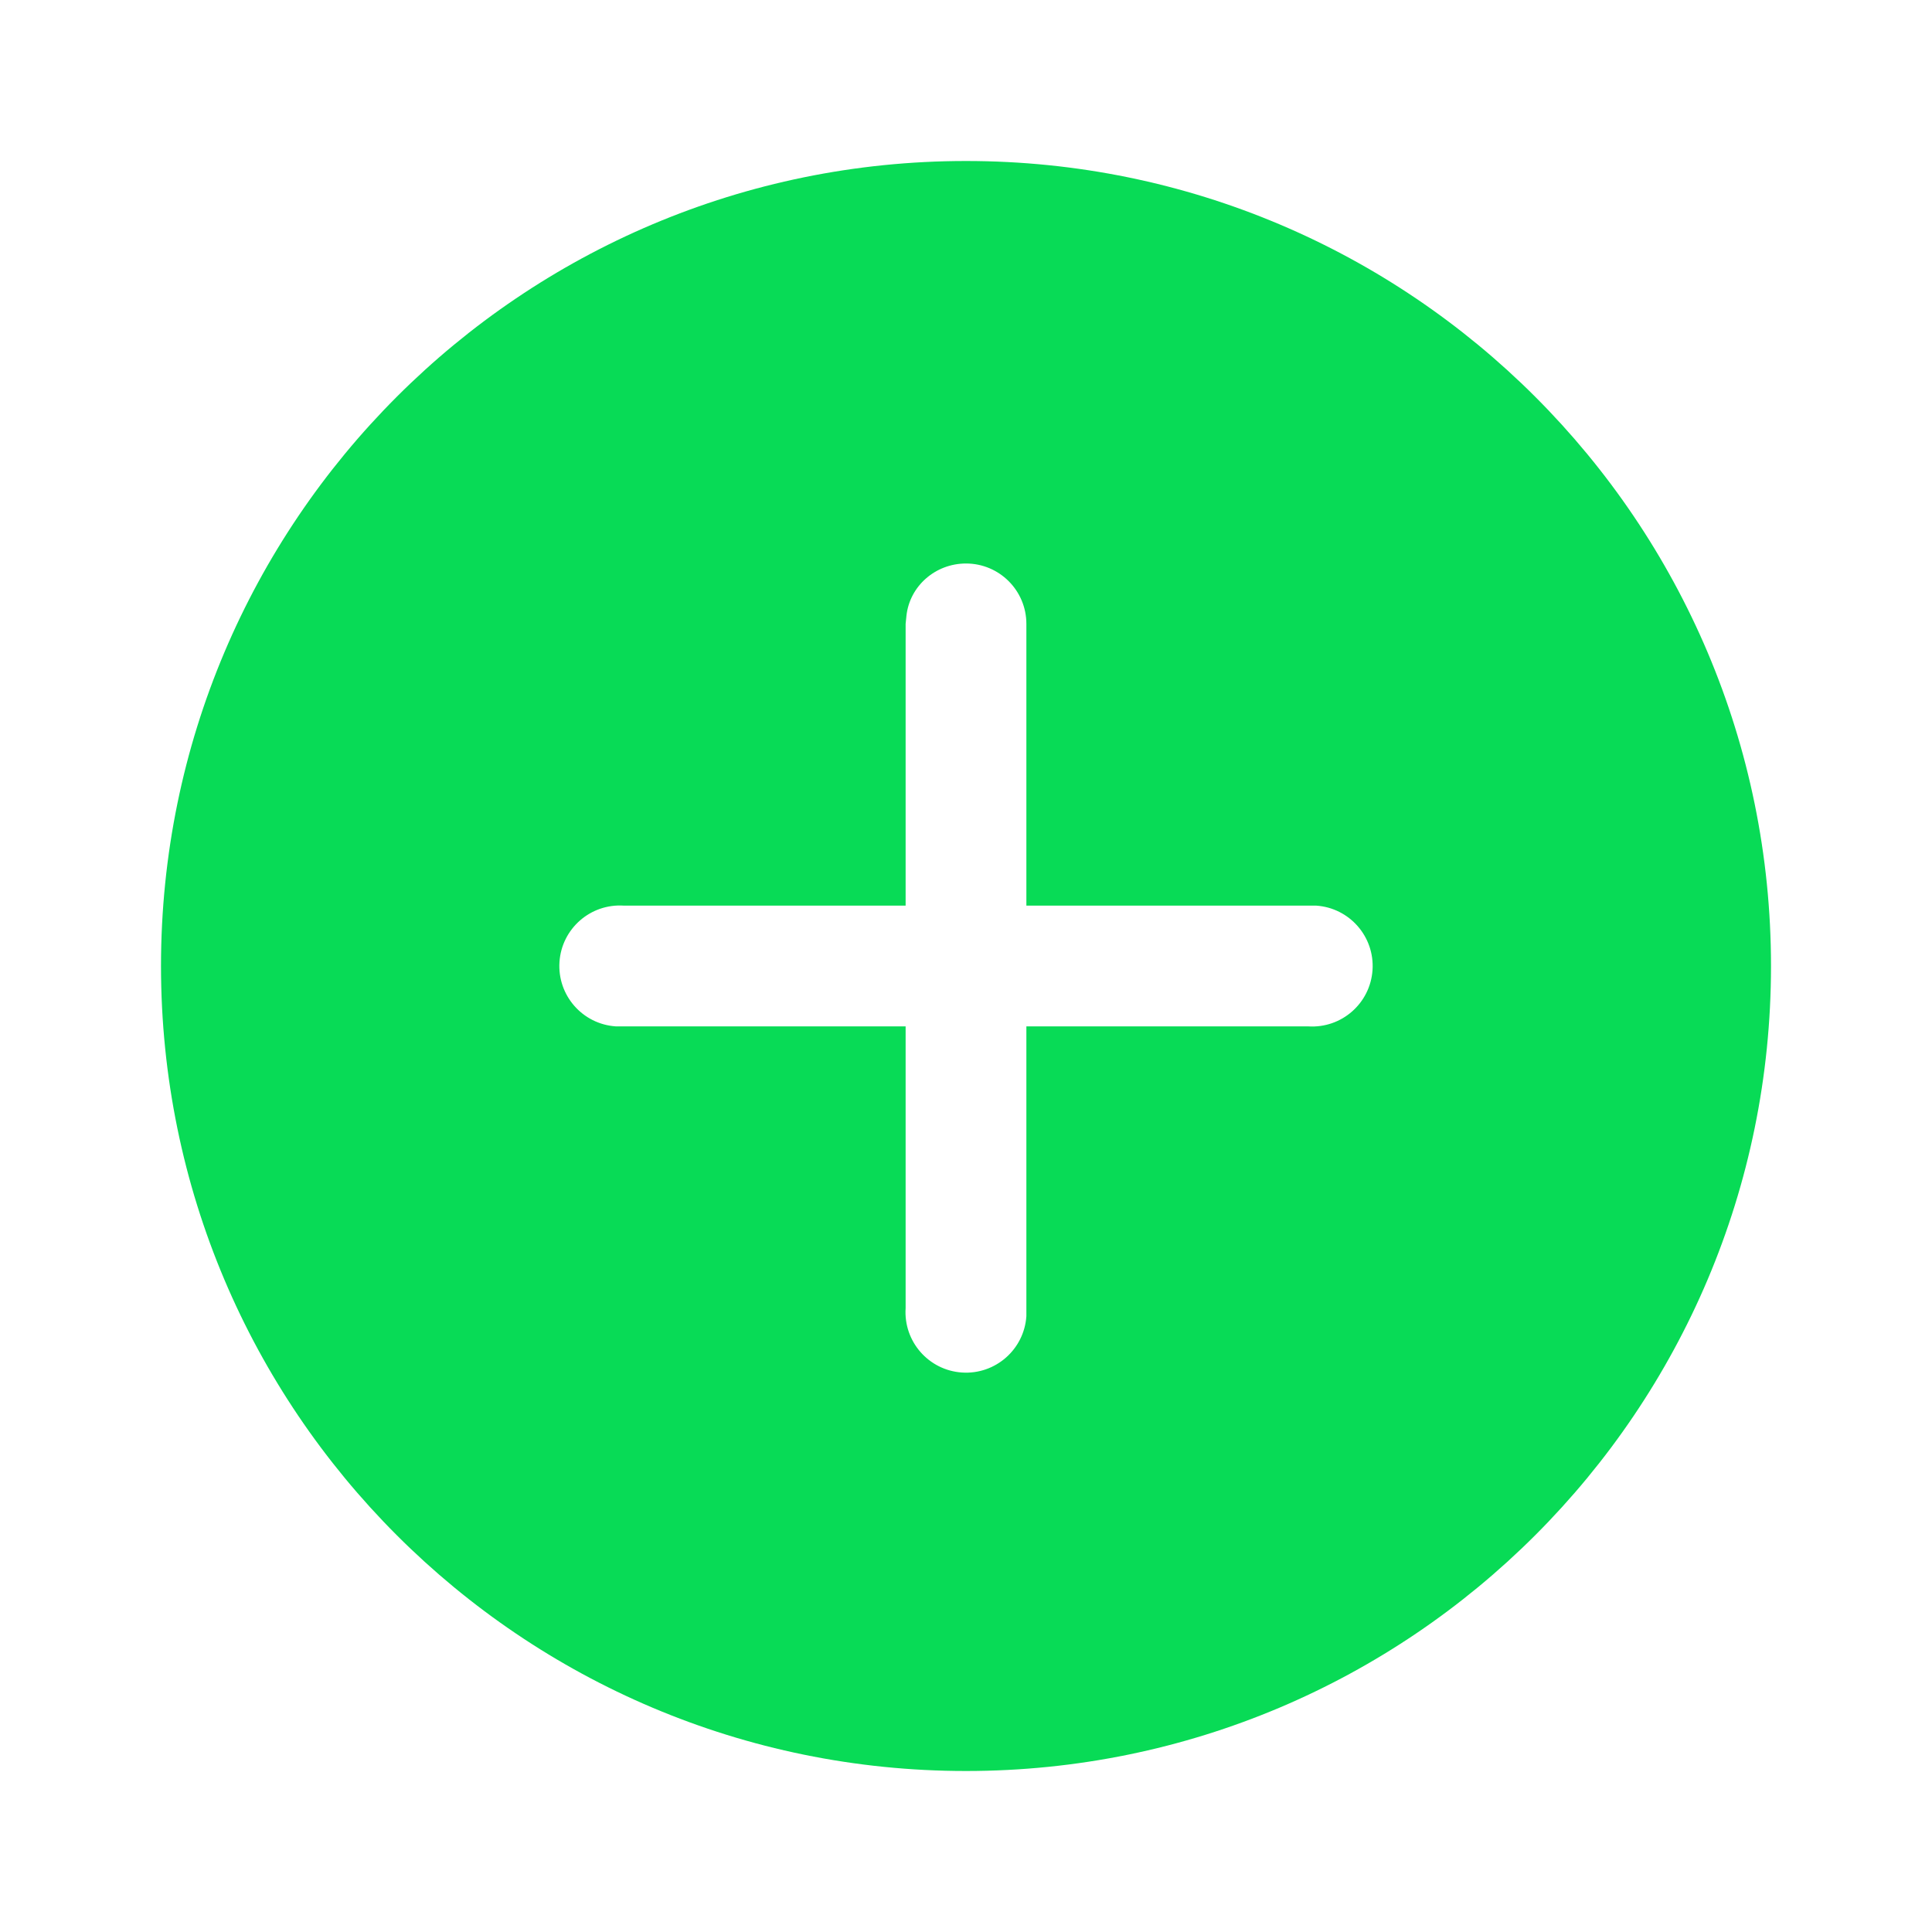
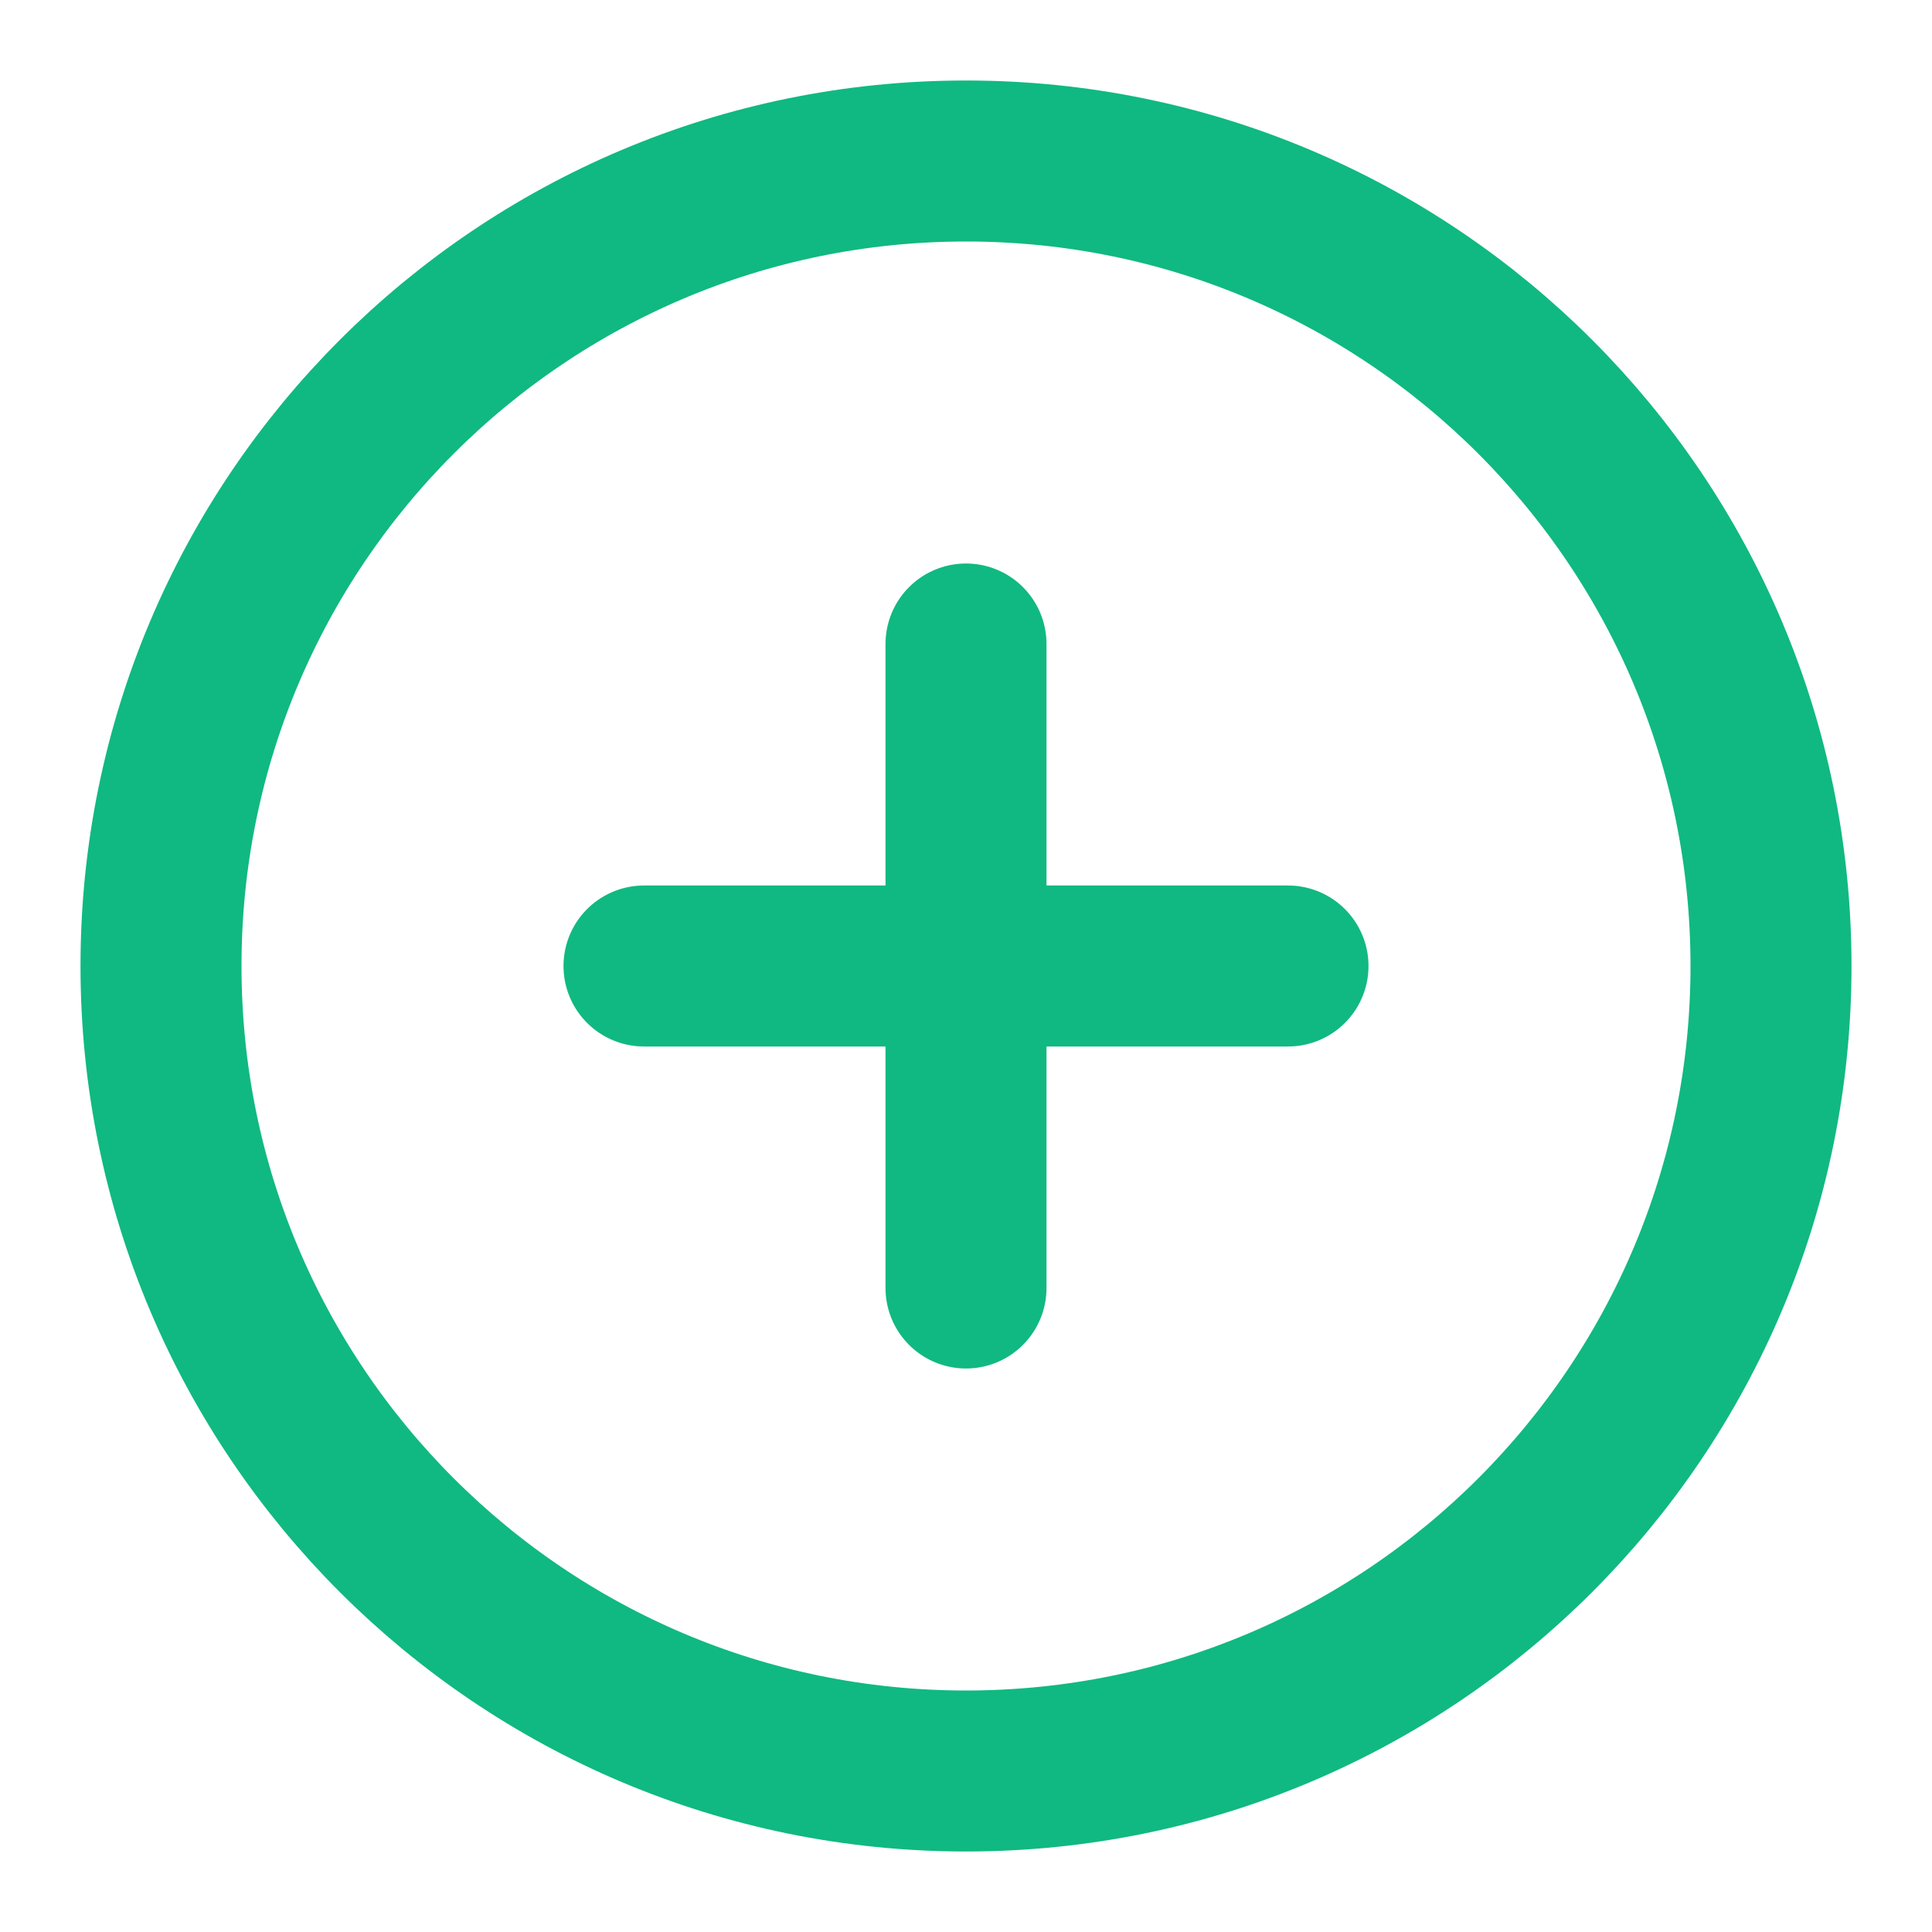
- <svg xmlns="http://www.w3.org/2000/svg" viewBox="0 0 24 24" preserveAspectRatio="xMidYMid meet" style="">
-   <path d="M12 2a10 10 0 1 1 0 20 10 10 0 0 1 0-20m0 5c-.38 0-.7.28-.74.65l-.01.1v3.5h-3.5a.75.75 0 0 0-.1 1.5h3.6v3.5a.75.75 0 0 0 1.5.1v-3.6h3.5a.75.75 0 0 0 .1-1.5h-3.6v-3.5A.75.75 0 0 0 12 7" style="fill:#08DB56" />
+ <svg xmlns="http://www.w3.org/2000/svg" width="24" height="24" viewBox="0 0 24 24" fill="none" stroke="#10B981" stroke-width="2" stroke-linecap="round" stroke-linejoin="round" class="lucide lucide-circle-plus preview-icon">
+   <circle cx="12" cy="12" r="10" />
+   <path d="M8 12h8" />
+   <path d="M12 8v8" />
</svg>
